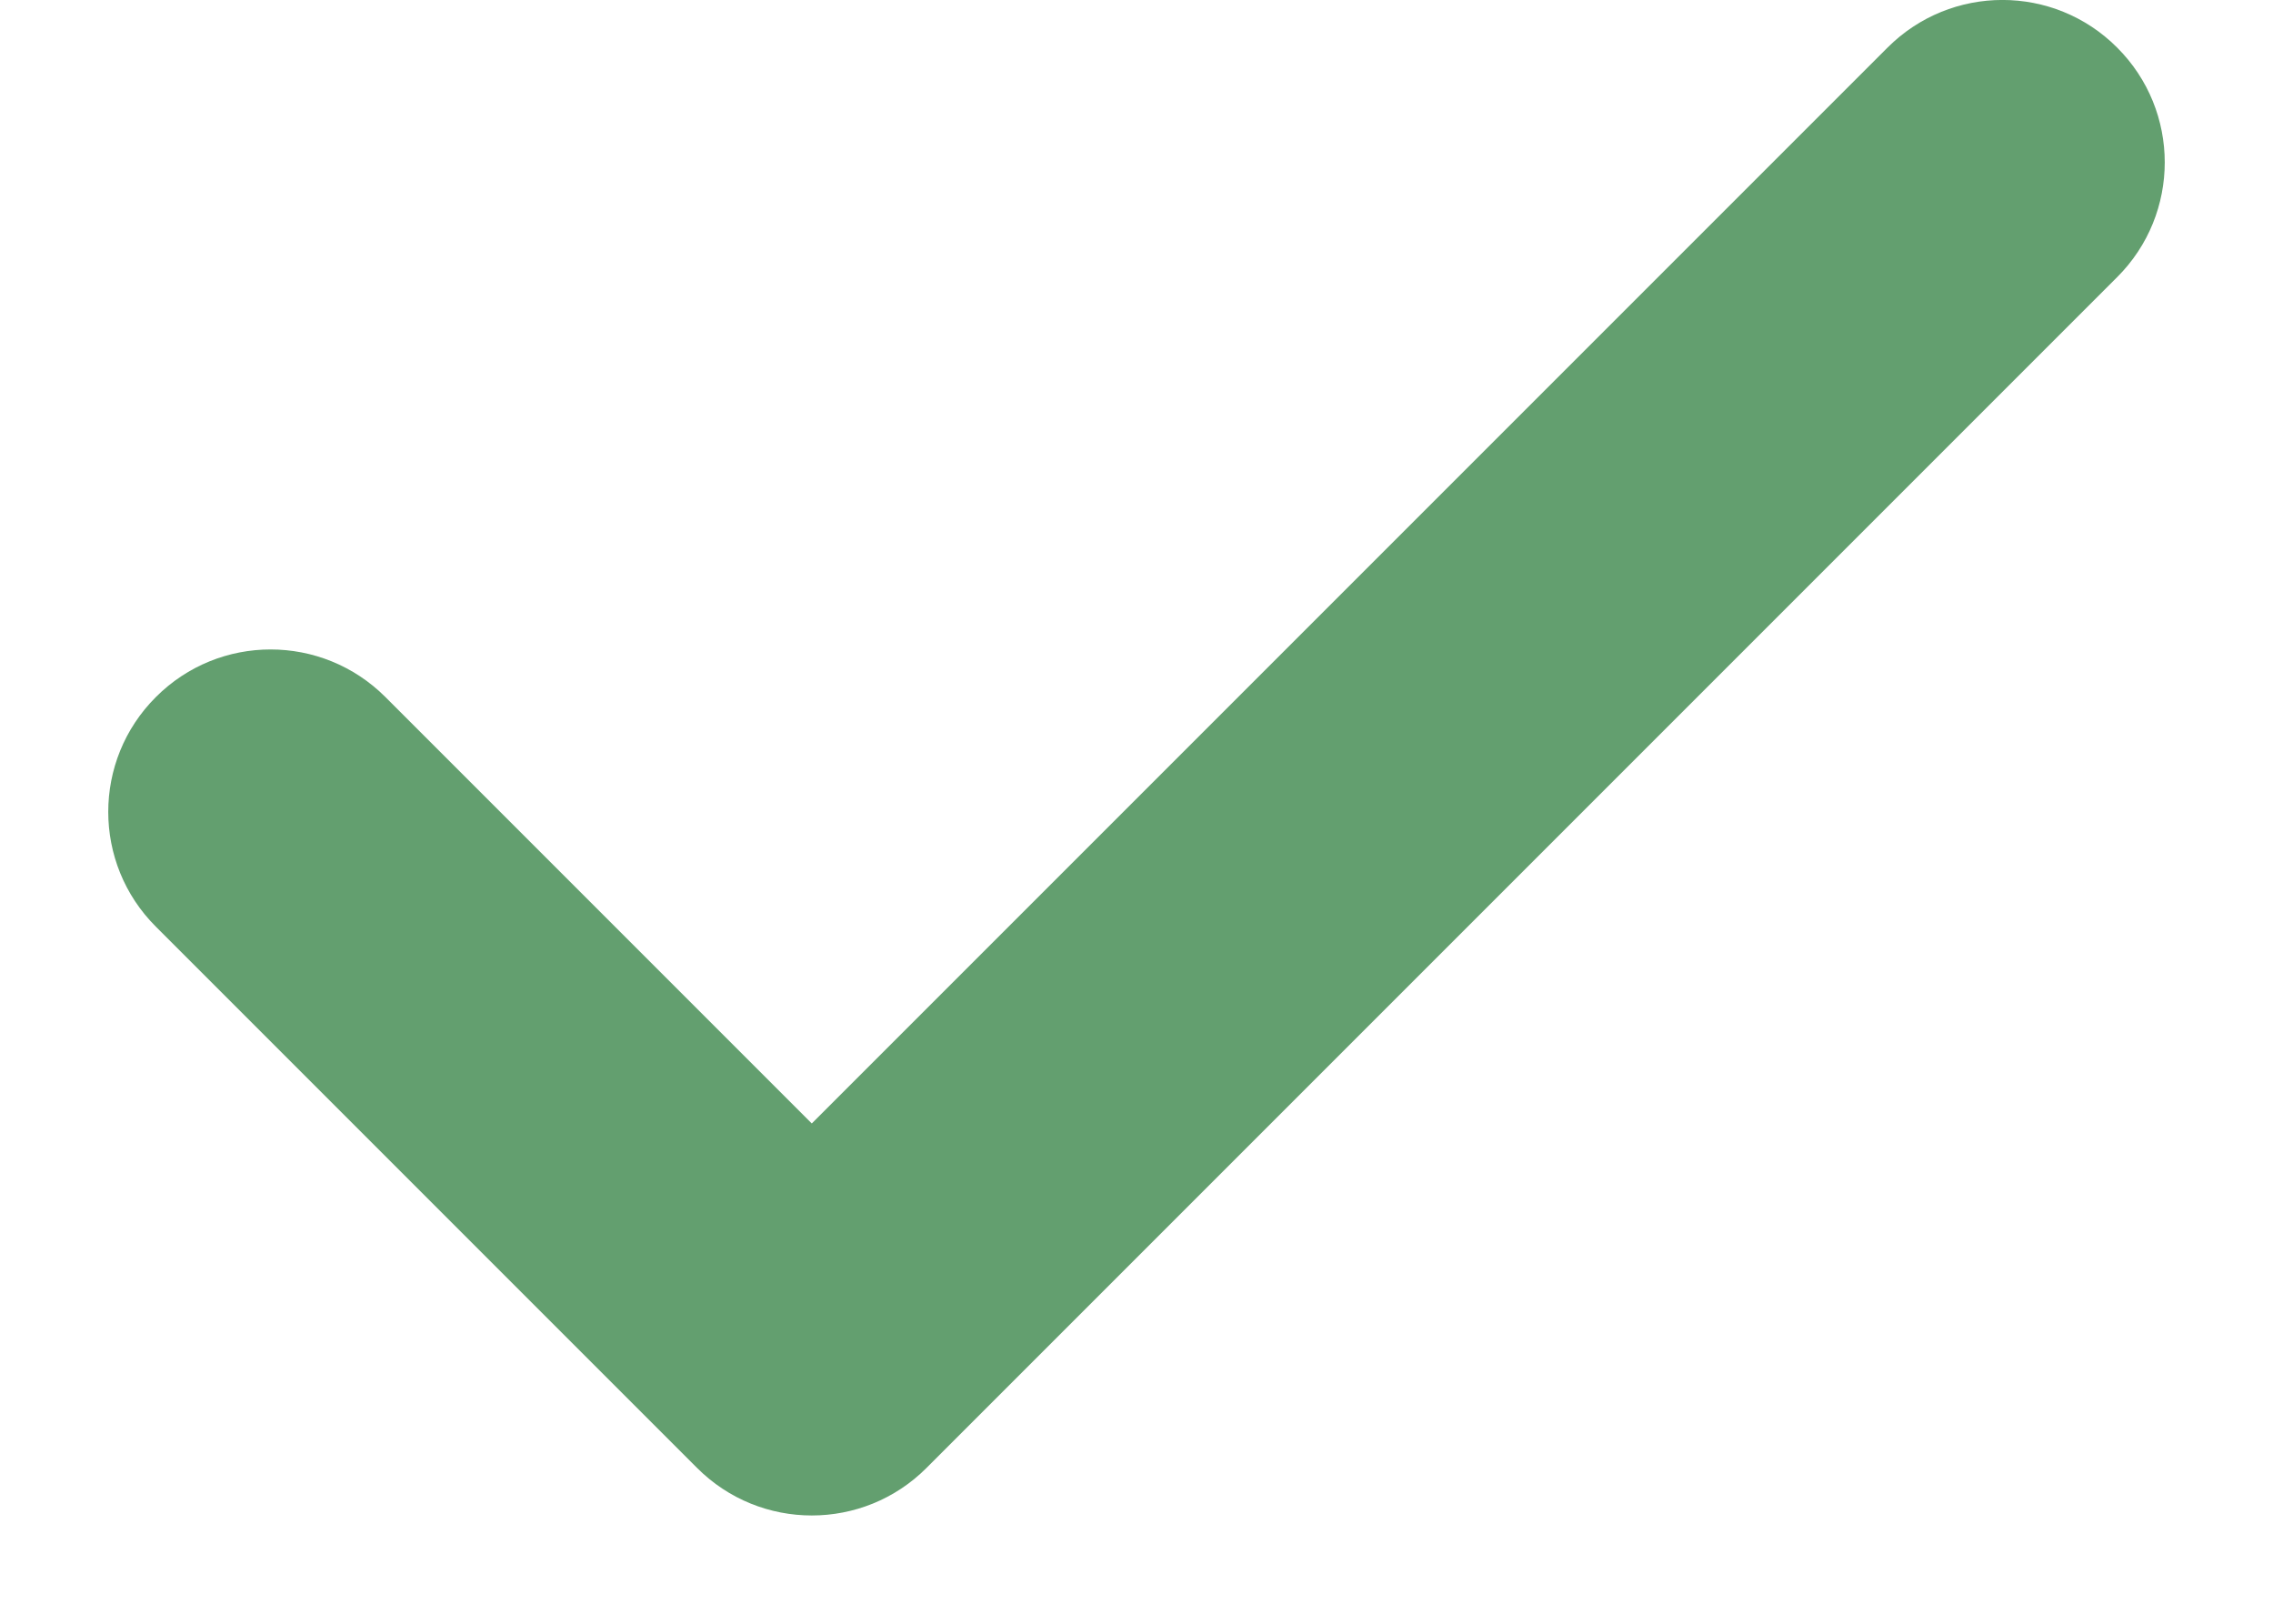
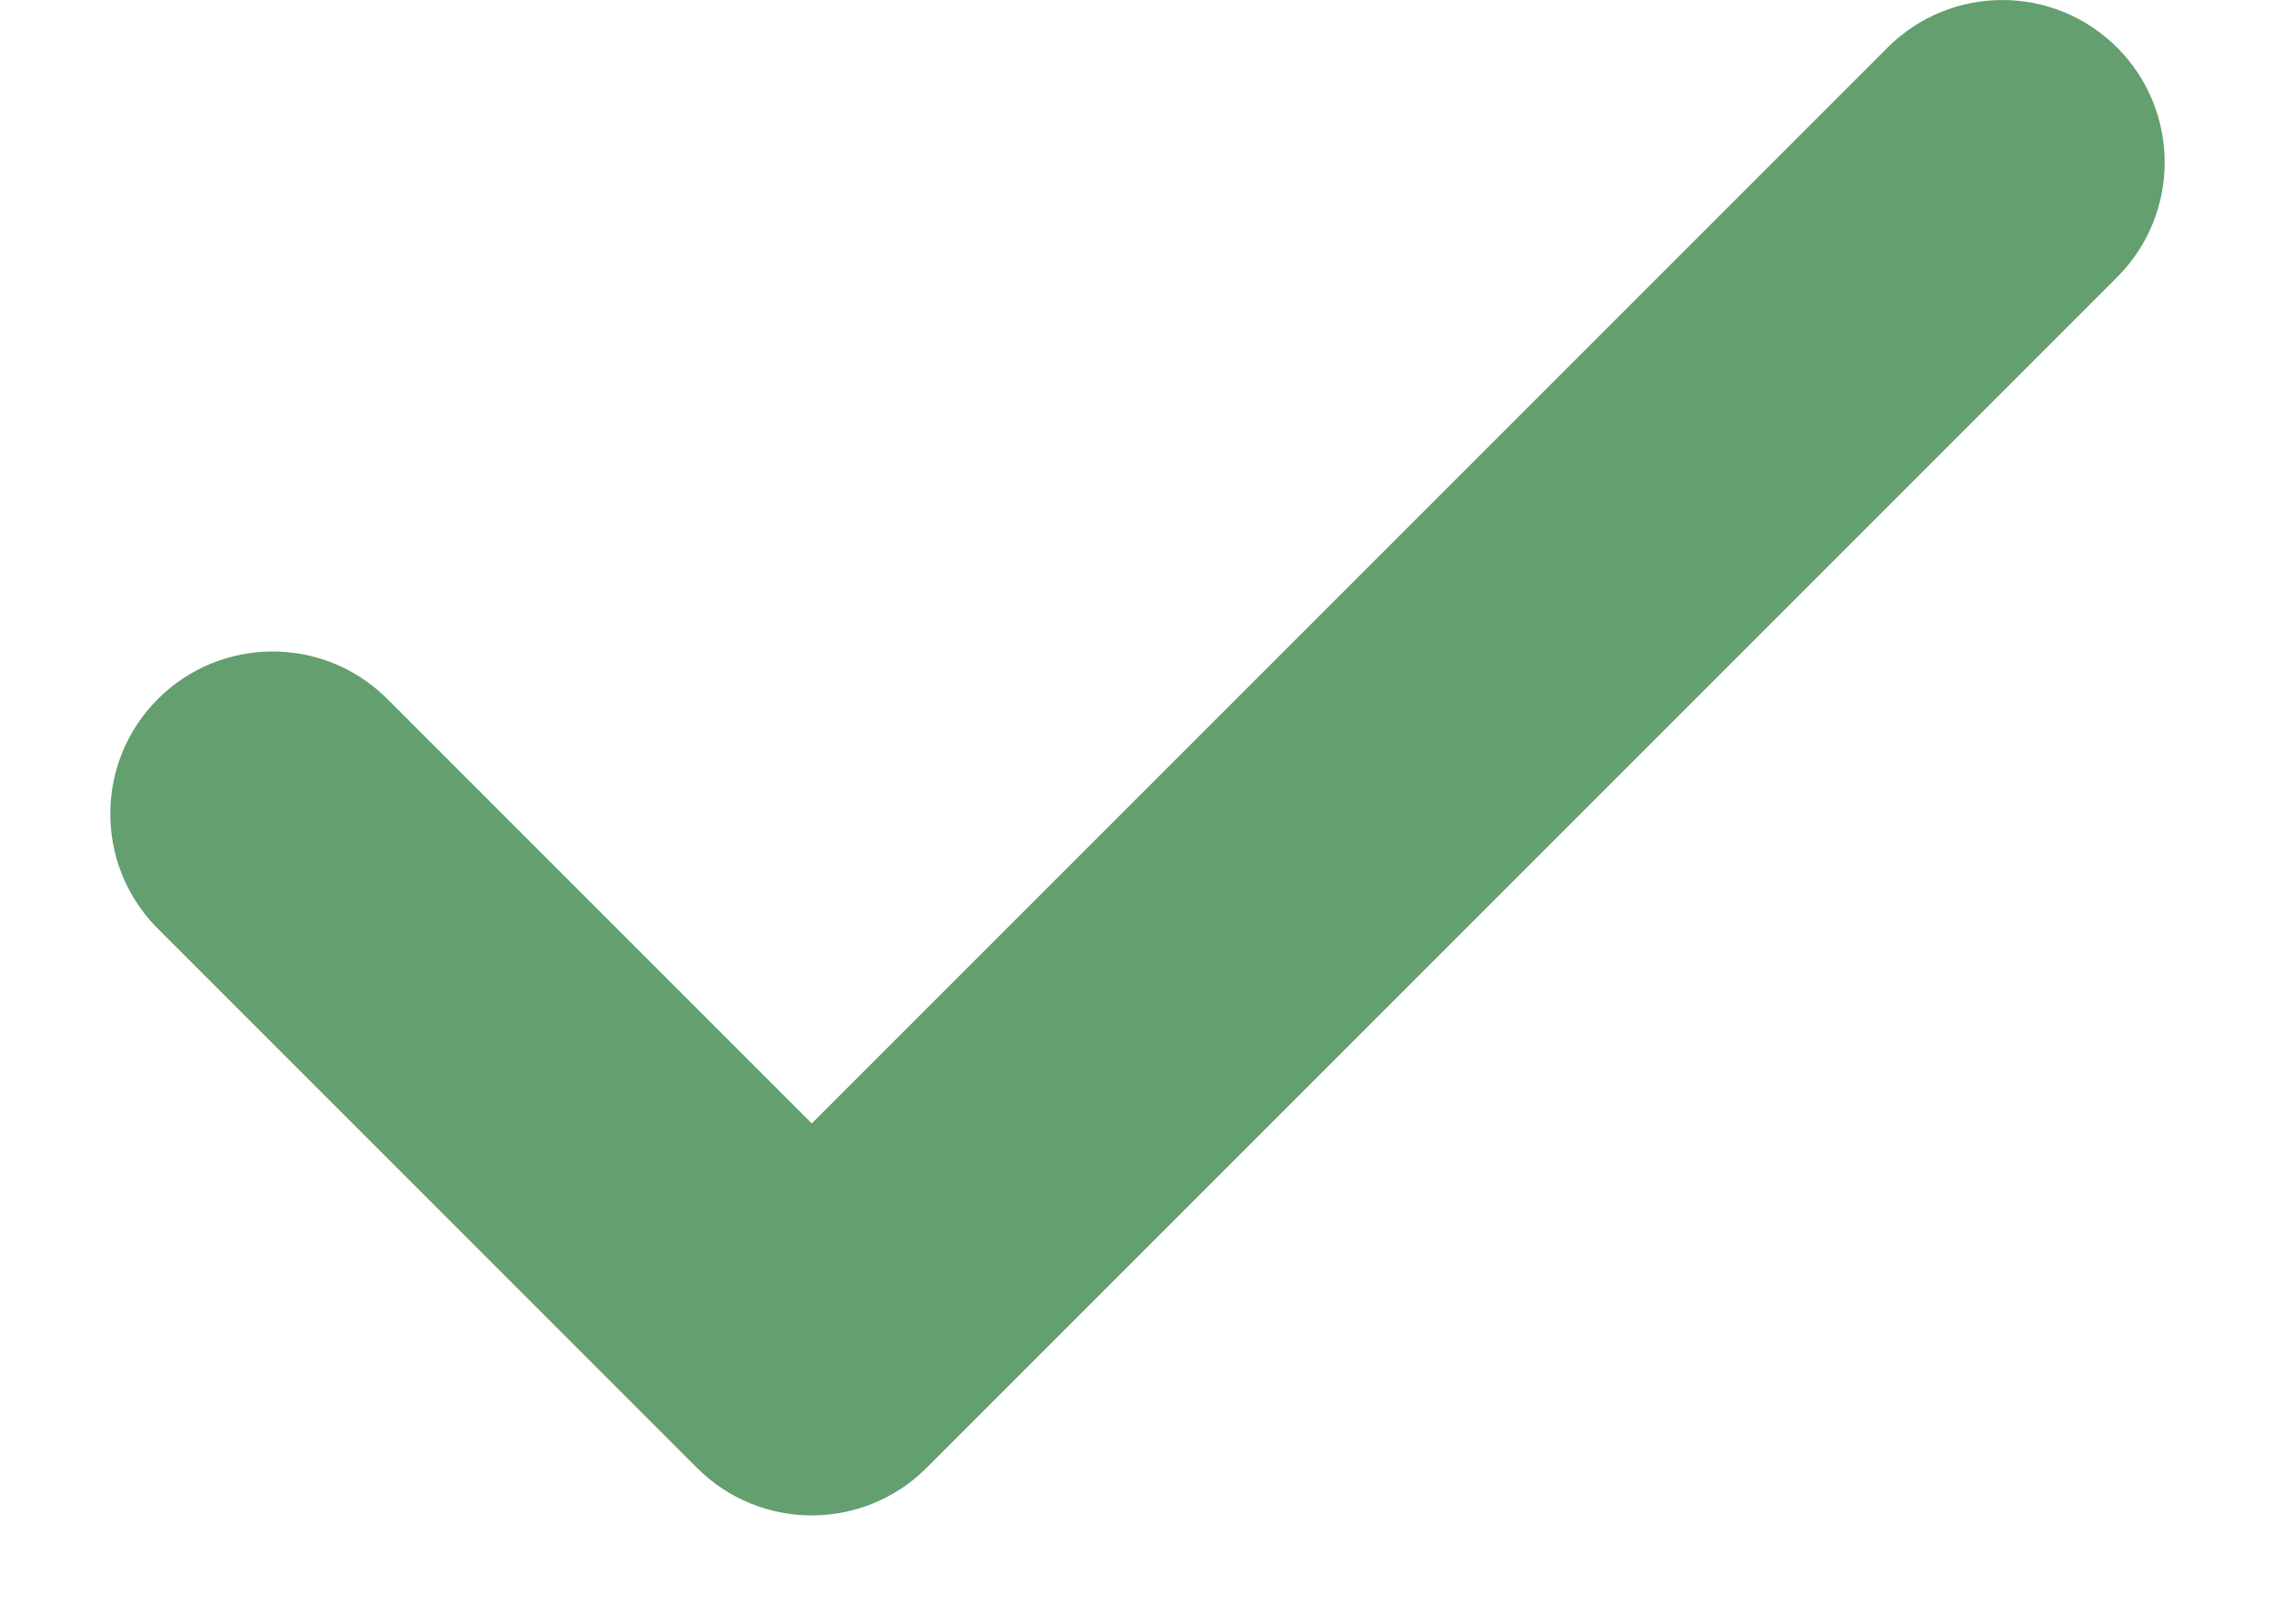
- <svg xmlns="http://www.w3.org/2000/svg" width="14" height="10" viewBox="0 0 14 10" fill="none">
-   <path fill-rule="evenodd" clip-rule="evenodd" d="M13.04 0.293C13.431 0.683 13.431 1.317 13.04 1.707L5.707 9.04C5.317 9.431 4.683 9.431 4.293 9.04L0.96 5.707C0.569 5.317 0.569 4.683 0.96 4.293C1.35 3.902 1.983 3.902 2.374 4.293L5 6.919L11.626 0.293C12.017 -0.098 12.65 -0.098 13.04 0.293Z" fill="#639F6F" />
+ <svg xmlns="http://www.w3.org/2000/svg" width="14" height="10" fill="none">
+   <path fill-rule="evenodd" clip-rule="evenodd" d="M13.04.293a1 1 0 010 1.414L5.707 9.04a1 1 0 01-1.414 0L.96 5.707a1 1 0 011.414-1.414L5 6.919 11.626.293a1 1 0 011.414 0z" fill="#639F6F" />
</svg>
